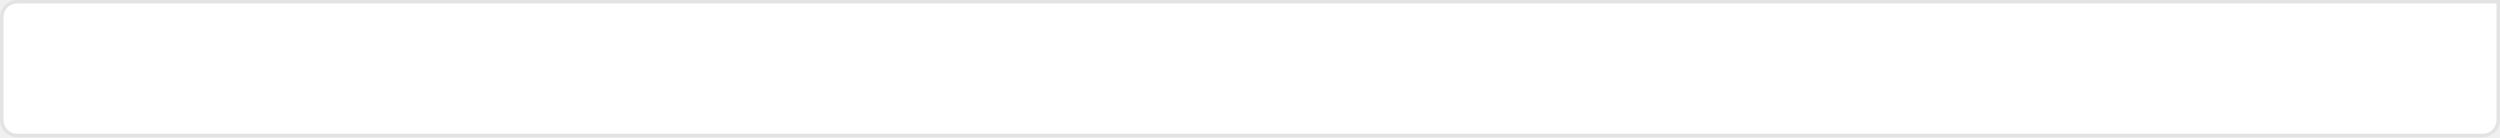
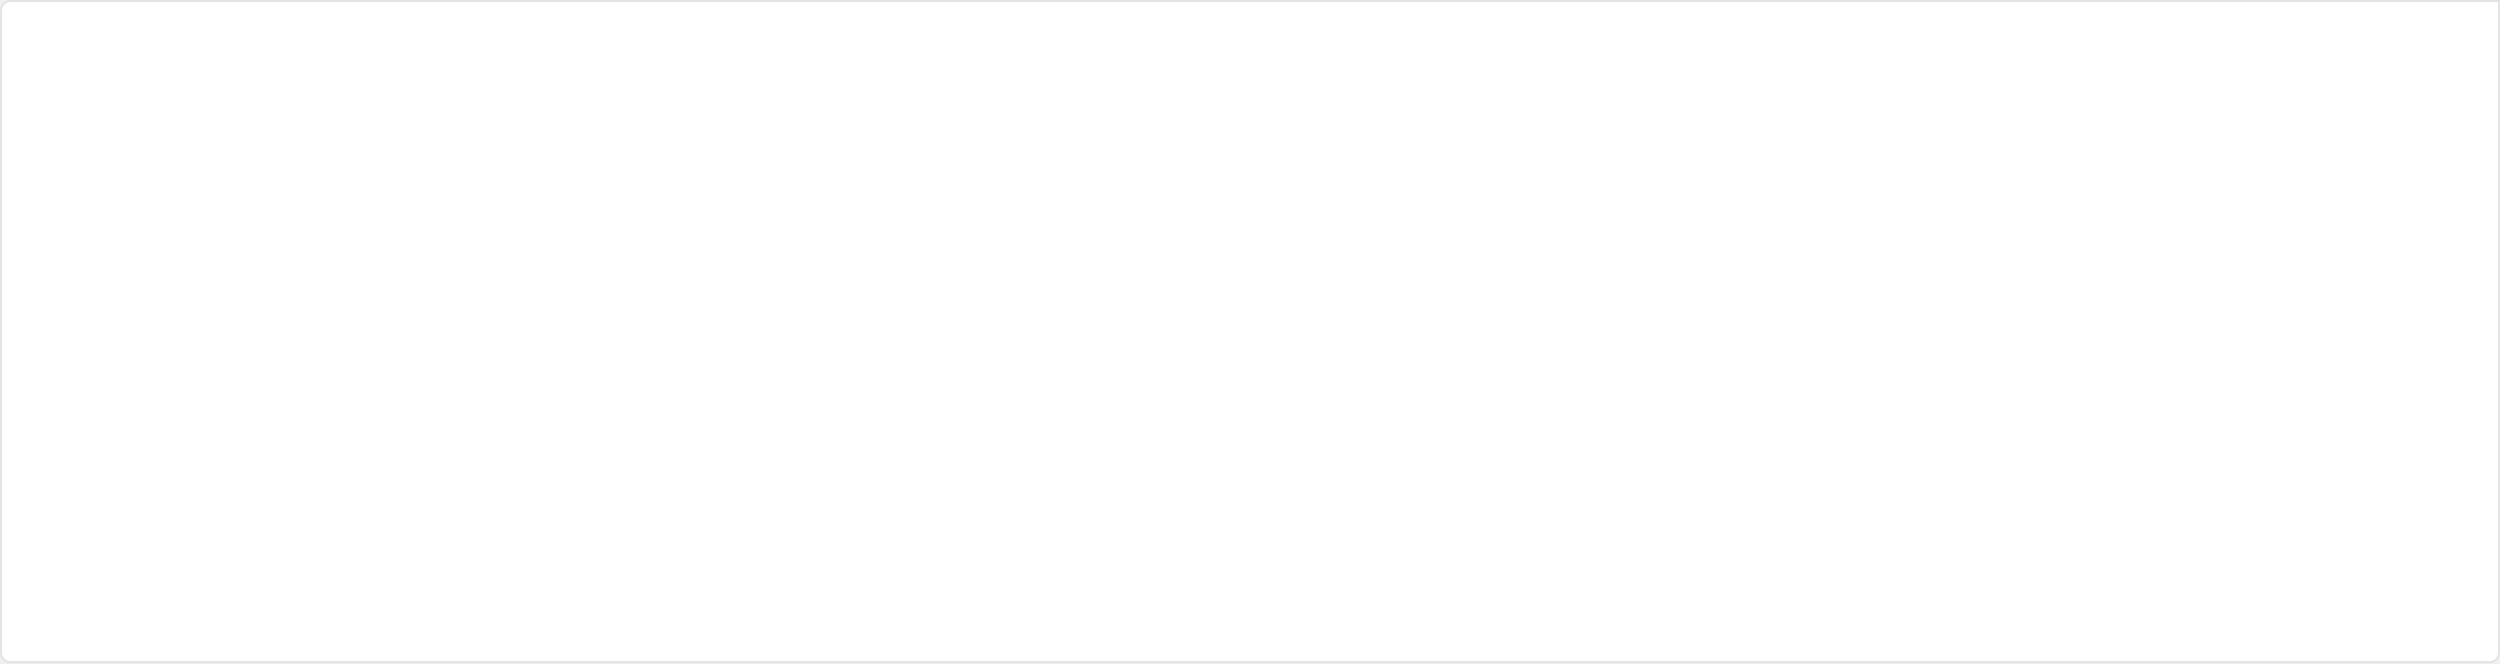
- <svg xmlns="http://www.w3.org/2000/svg" version="1.1" width="729px" height="40px" viewBox="140 419  729 40">
-   <path d="M 141 424  A 4 4 0 0 1 145 420 L 868 420  L 868 454  A 4 4 0 0 1 864 458 L 145 458  A 4 4 0 0 1 141 454 L 141 424  Z " fill-rule="nonzero" fill="#ffffff" stroke="none" />
-   <path d="M 140.5 424  A 4.5 4.5 0 0 1 145 419.5 L 868.5 419.5  L 868.5 454  A 4.5 4.5 0 0 1 864 458.5 L 145 458.5  A 4.5 4.5 0 0 1 140.5 454 L 140.5 424  Z " stroke-width="1" stroke="#d7d7d7" fill="none" stroke-opacity="0.498" />
+ <svg xmlns="http://www.w3.org/2000/svg" version="1.1" width="1210px" height="321px">
+   <g transform="matrix(1 0 0 1 -158 -892 )">
+     <path d="M 159 897  A 4 4 0 0 1 163 893 L 1367 893  L 1367 1208  A 4 4 0 0 1 1363 1212 L 163 1212  A 4 4 0 0 1 159 1208 L 159 897  Z " fill-rule="nonzero" fill="#ffffff" stroke="none" />
+     <path d="M 158.5 897  A 4.5 4.5 0 0 1 163 892.5 L 1367.5 892.5  L 1367.5 1208  A 4.5 4.5 0 0 1 1363 1212.5 L 163 1212.5  A 4.5 4.5 0 0 1 158.5 1208 L 158.5 897  Z " stroke-width="1" stroke="#d7d7d7" fill="none" stroke-opacity="0.506" />
+   </g>
</svg>
